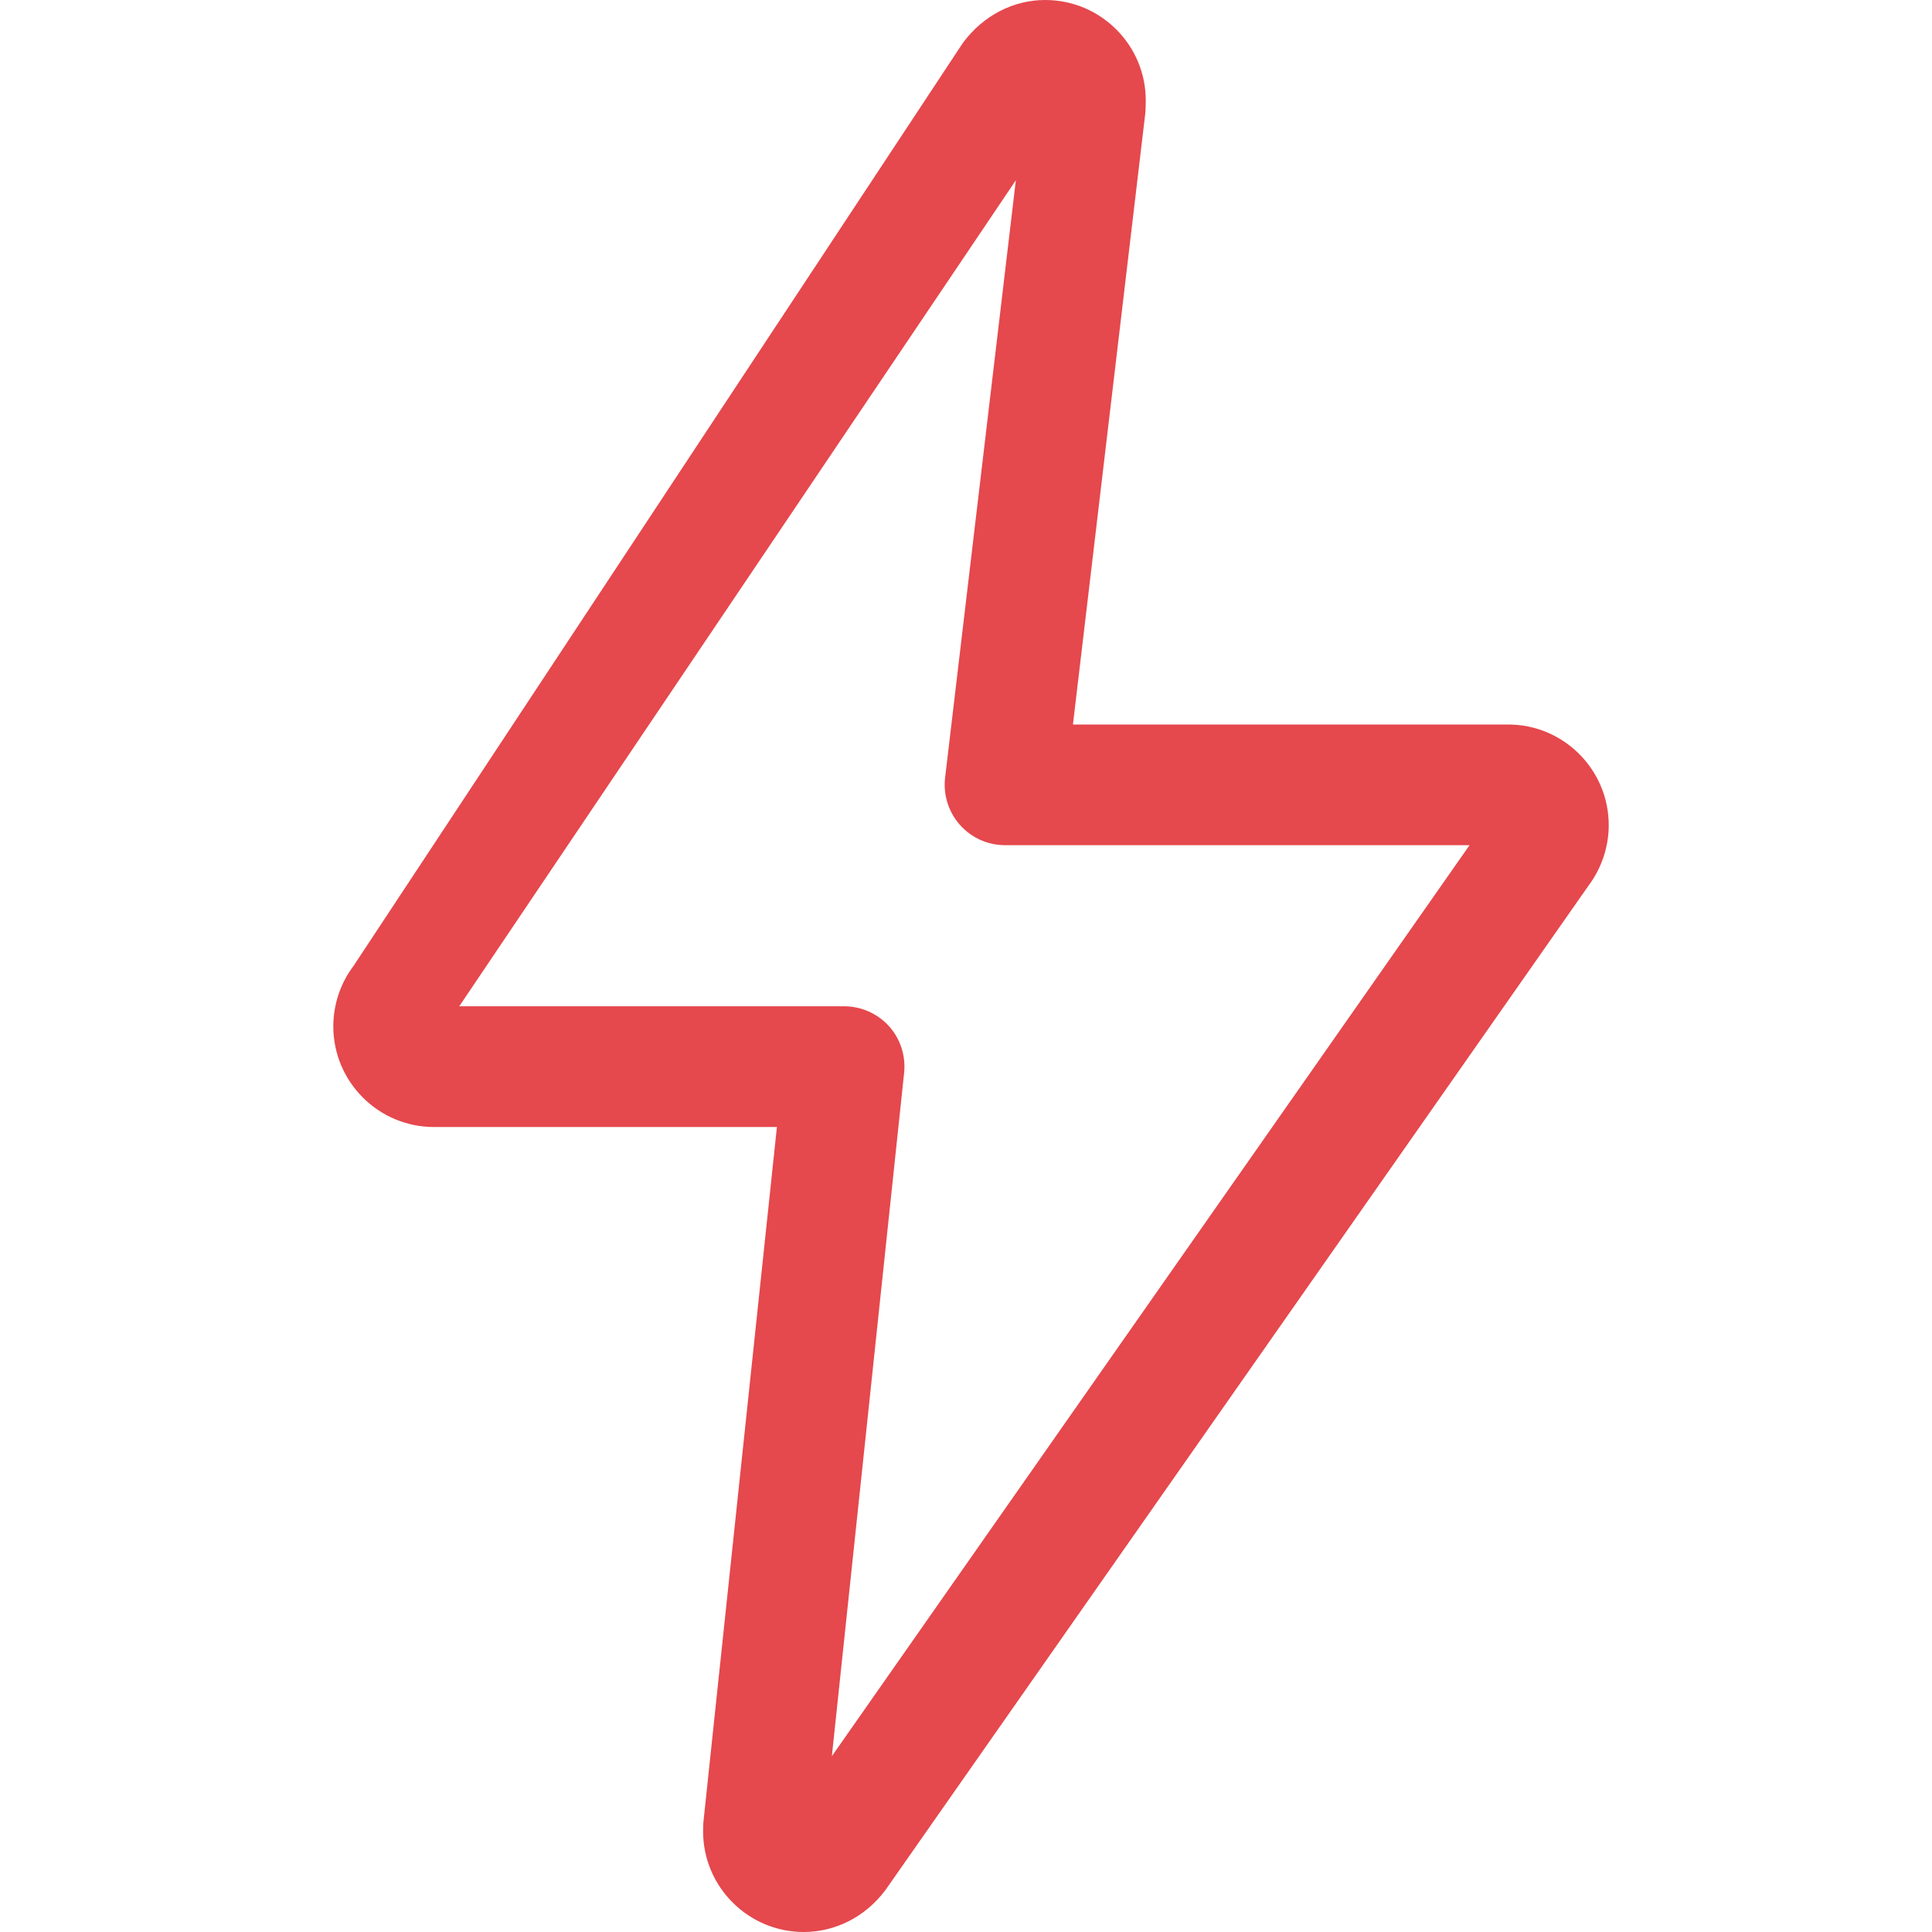
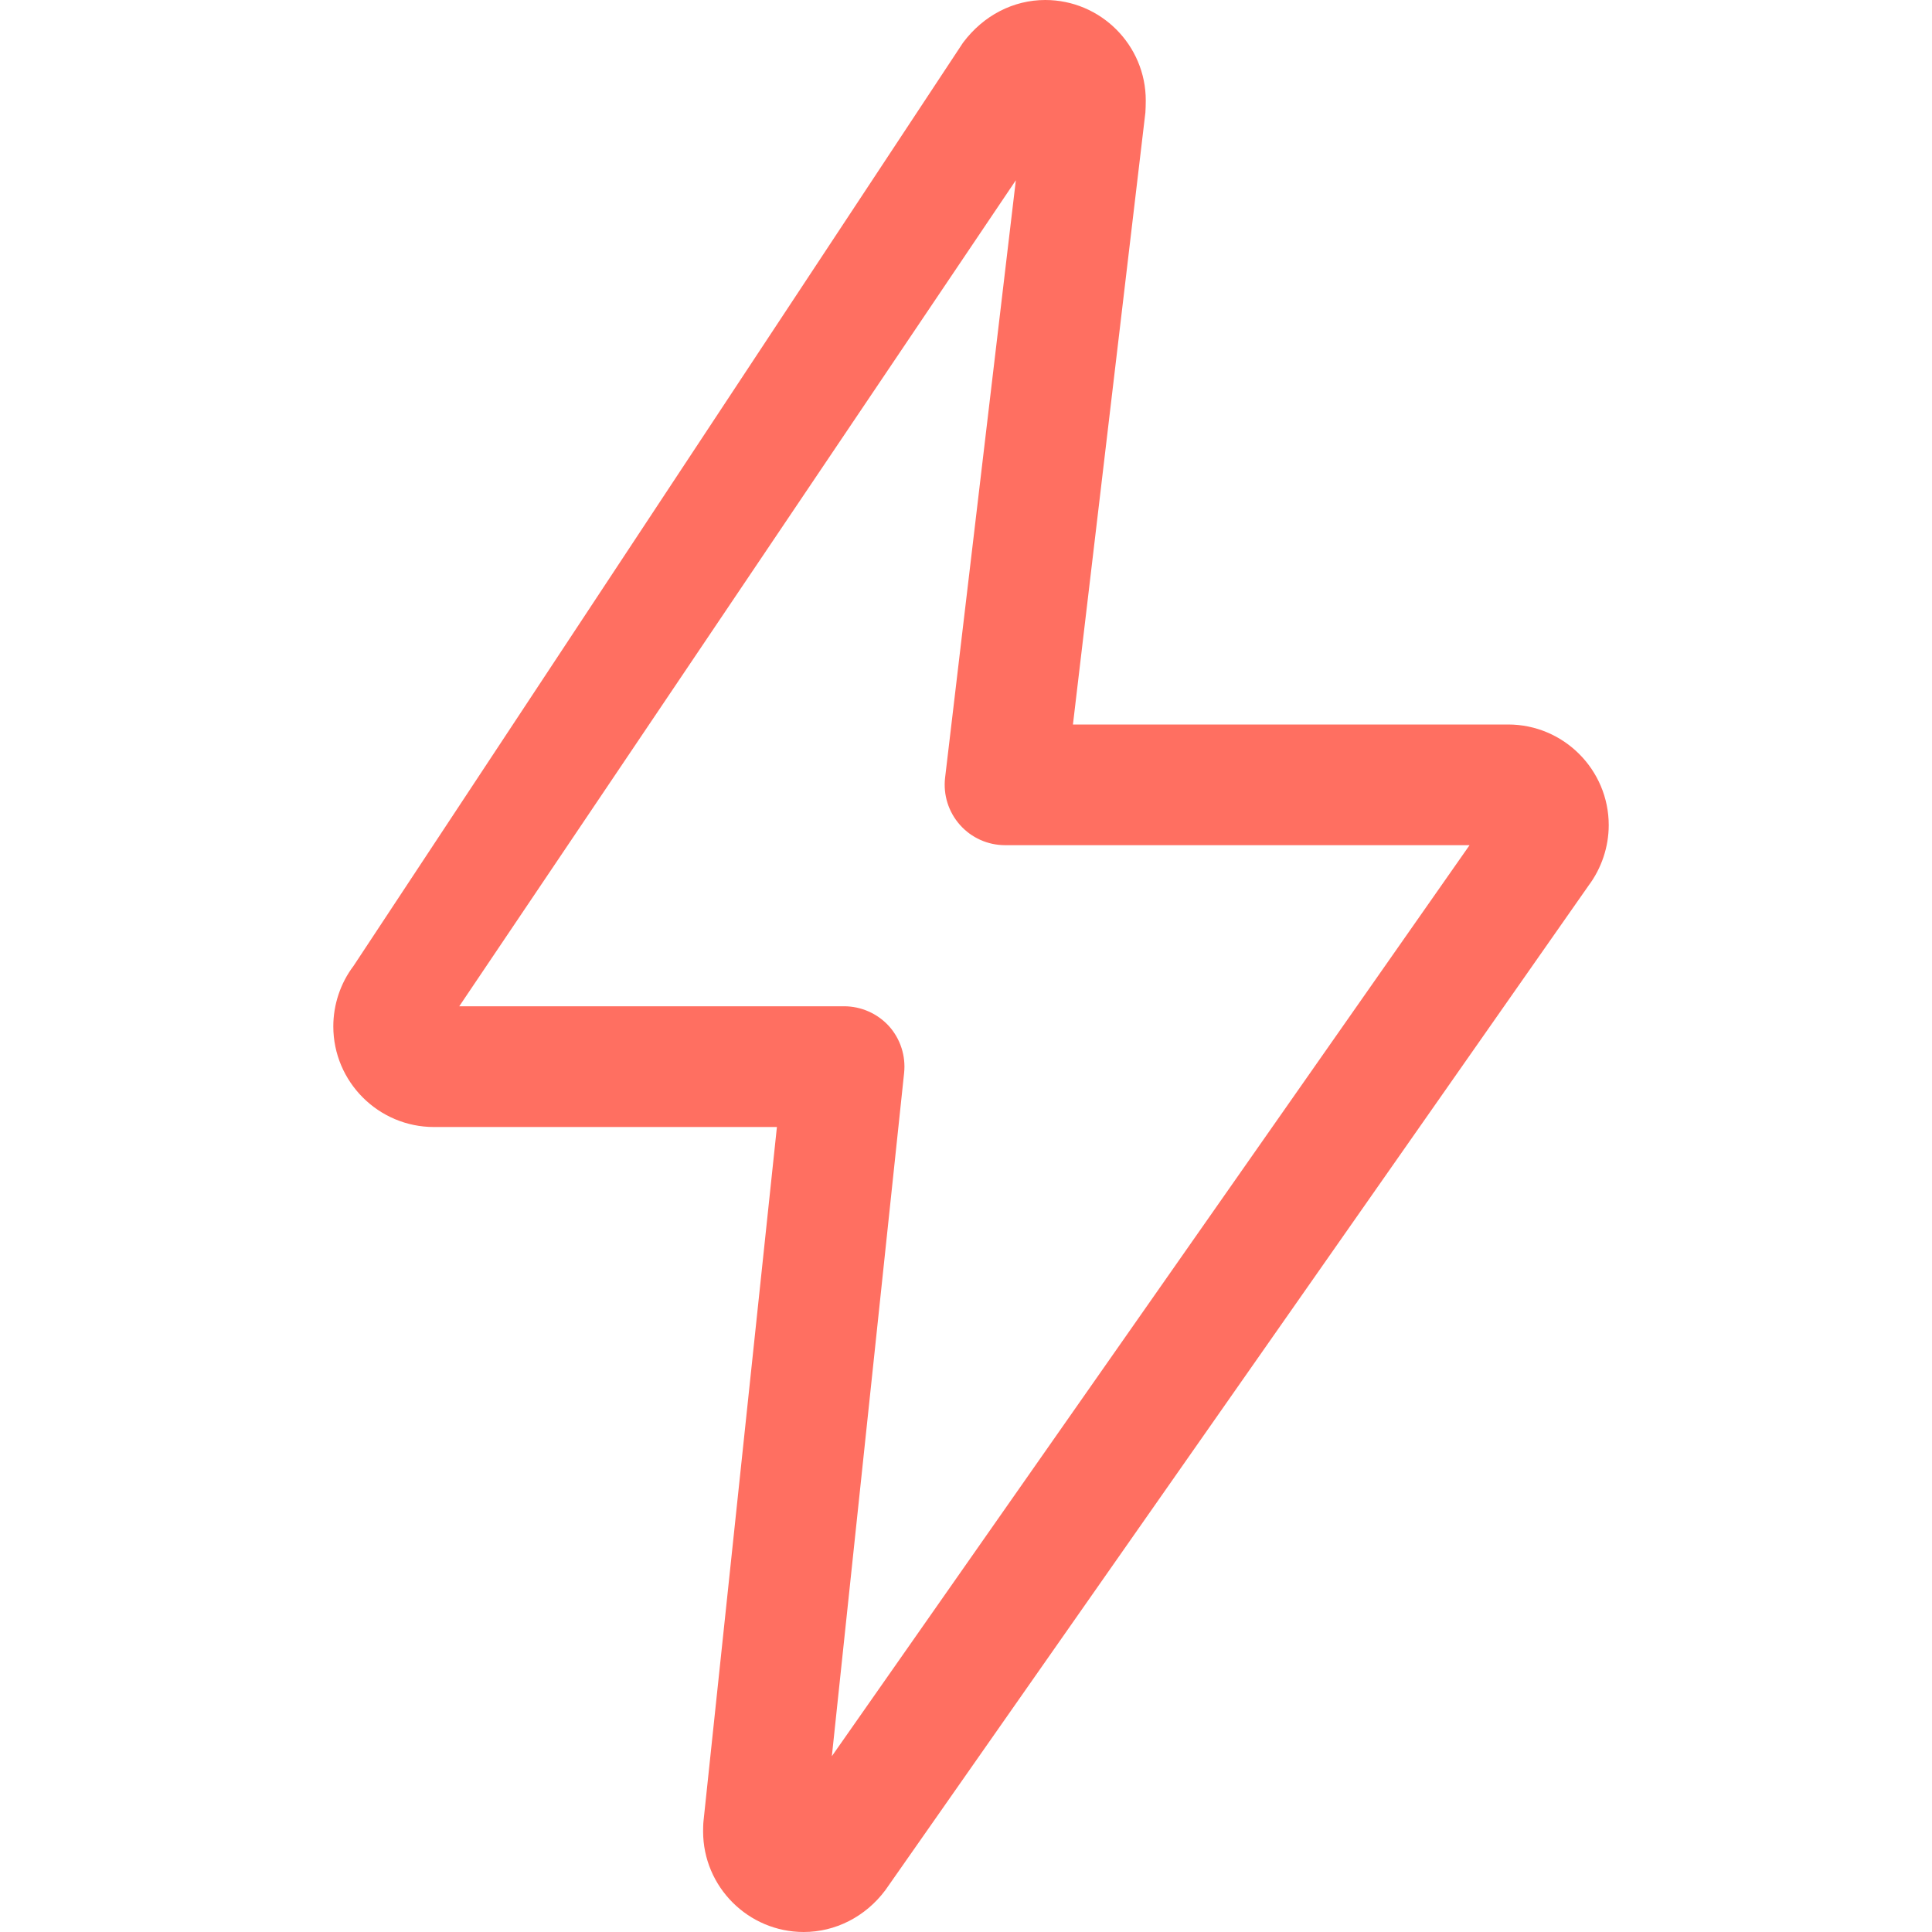
<svg xmlns="http://www.w3.org/2000/svg" viewBox="0 0 512 512" width="512" height="512">
-   <path fill="#e5484d" d="m111.67 298.67h94.22l-19.45 183.91c-.08.56-.11 2.2-.11 2.75 0 14.7 11.97 26.67 26.67 26.67 8.36 0 16.34-4.01 21.63-11.09l186.37-266.24c3.43-4.59 5.33-10.26 5.33-16 0-14.7-11.96-26.67-26.66-26.67h-115.33l19.2-162.18c.06-.61.1-2.53.1-3.15.03-14.7-11.94-26.67-26.64-26.67-8.36 0-16.34 4.01-21.8 11.33L93.69 255.98c-3.46 4.56-5.36 10.26-5.36 16.02 0 14.7 11.97 26.67 26.67 26.67zm157.54-250.9-18.75 158.33c-.53 4.54.9 9.09 3.93 12.5 3.02 3.42 7.38 5.38 11.97 5.38h123.09l-169 241.43 19.15-181.08c.47-4.5-.98-9.02-4.01-12.39-3.05-3.35-7.38-5.27-11.92-5.27h-101.96z" />
+   <path fill="#ff6f61" d="m111.67 298.67h94.22l-19.45 183.91c-.08.56-.11 2.2-.11 2.75 0 14.7 11.97 26.67 26.67 26.67 8.36 0 16.34-4.01 21.63-11.09l186.37-266.24c3.43-4.59 5.33-10.26 5.33-16 0-14.7-11.96-26.67-26.66-26.67h-115.33l19.2-162.18c.06-.61.1-2.53.1-3.15.03-14.7-11.94-26.67-26.64-26.67-8.36 0-16.34 4.01-21.8 11.33L93.69 255.98c-3.46 4.56-5.36 10.26-5.36 16.02 0 14.7 11.97 26.67 26.67 26.67zm157.54-250.9-18.75 158.33c-.53 4.54.9 9.09 3.93 12.5 3.02 3.42 7.38 5.38 11.97 5.38h123.09l-169 241.43 19.15-181.08c.47-4.5-.98-9.02-4.01-12.39-3.05-3.35-7.38-5.27-11.92-5.27h-101.96z" />
</svg>
